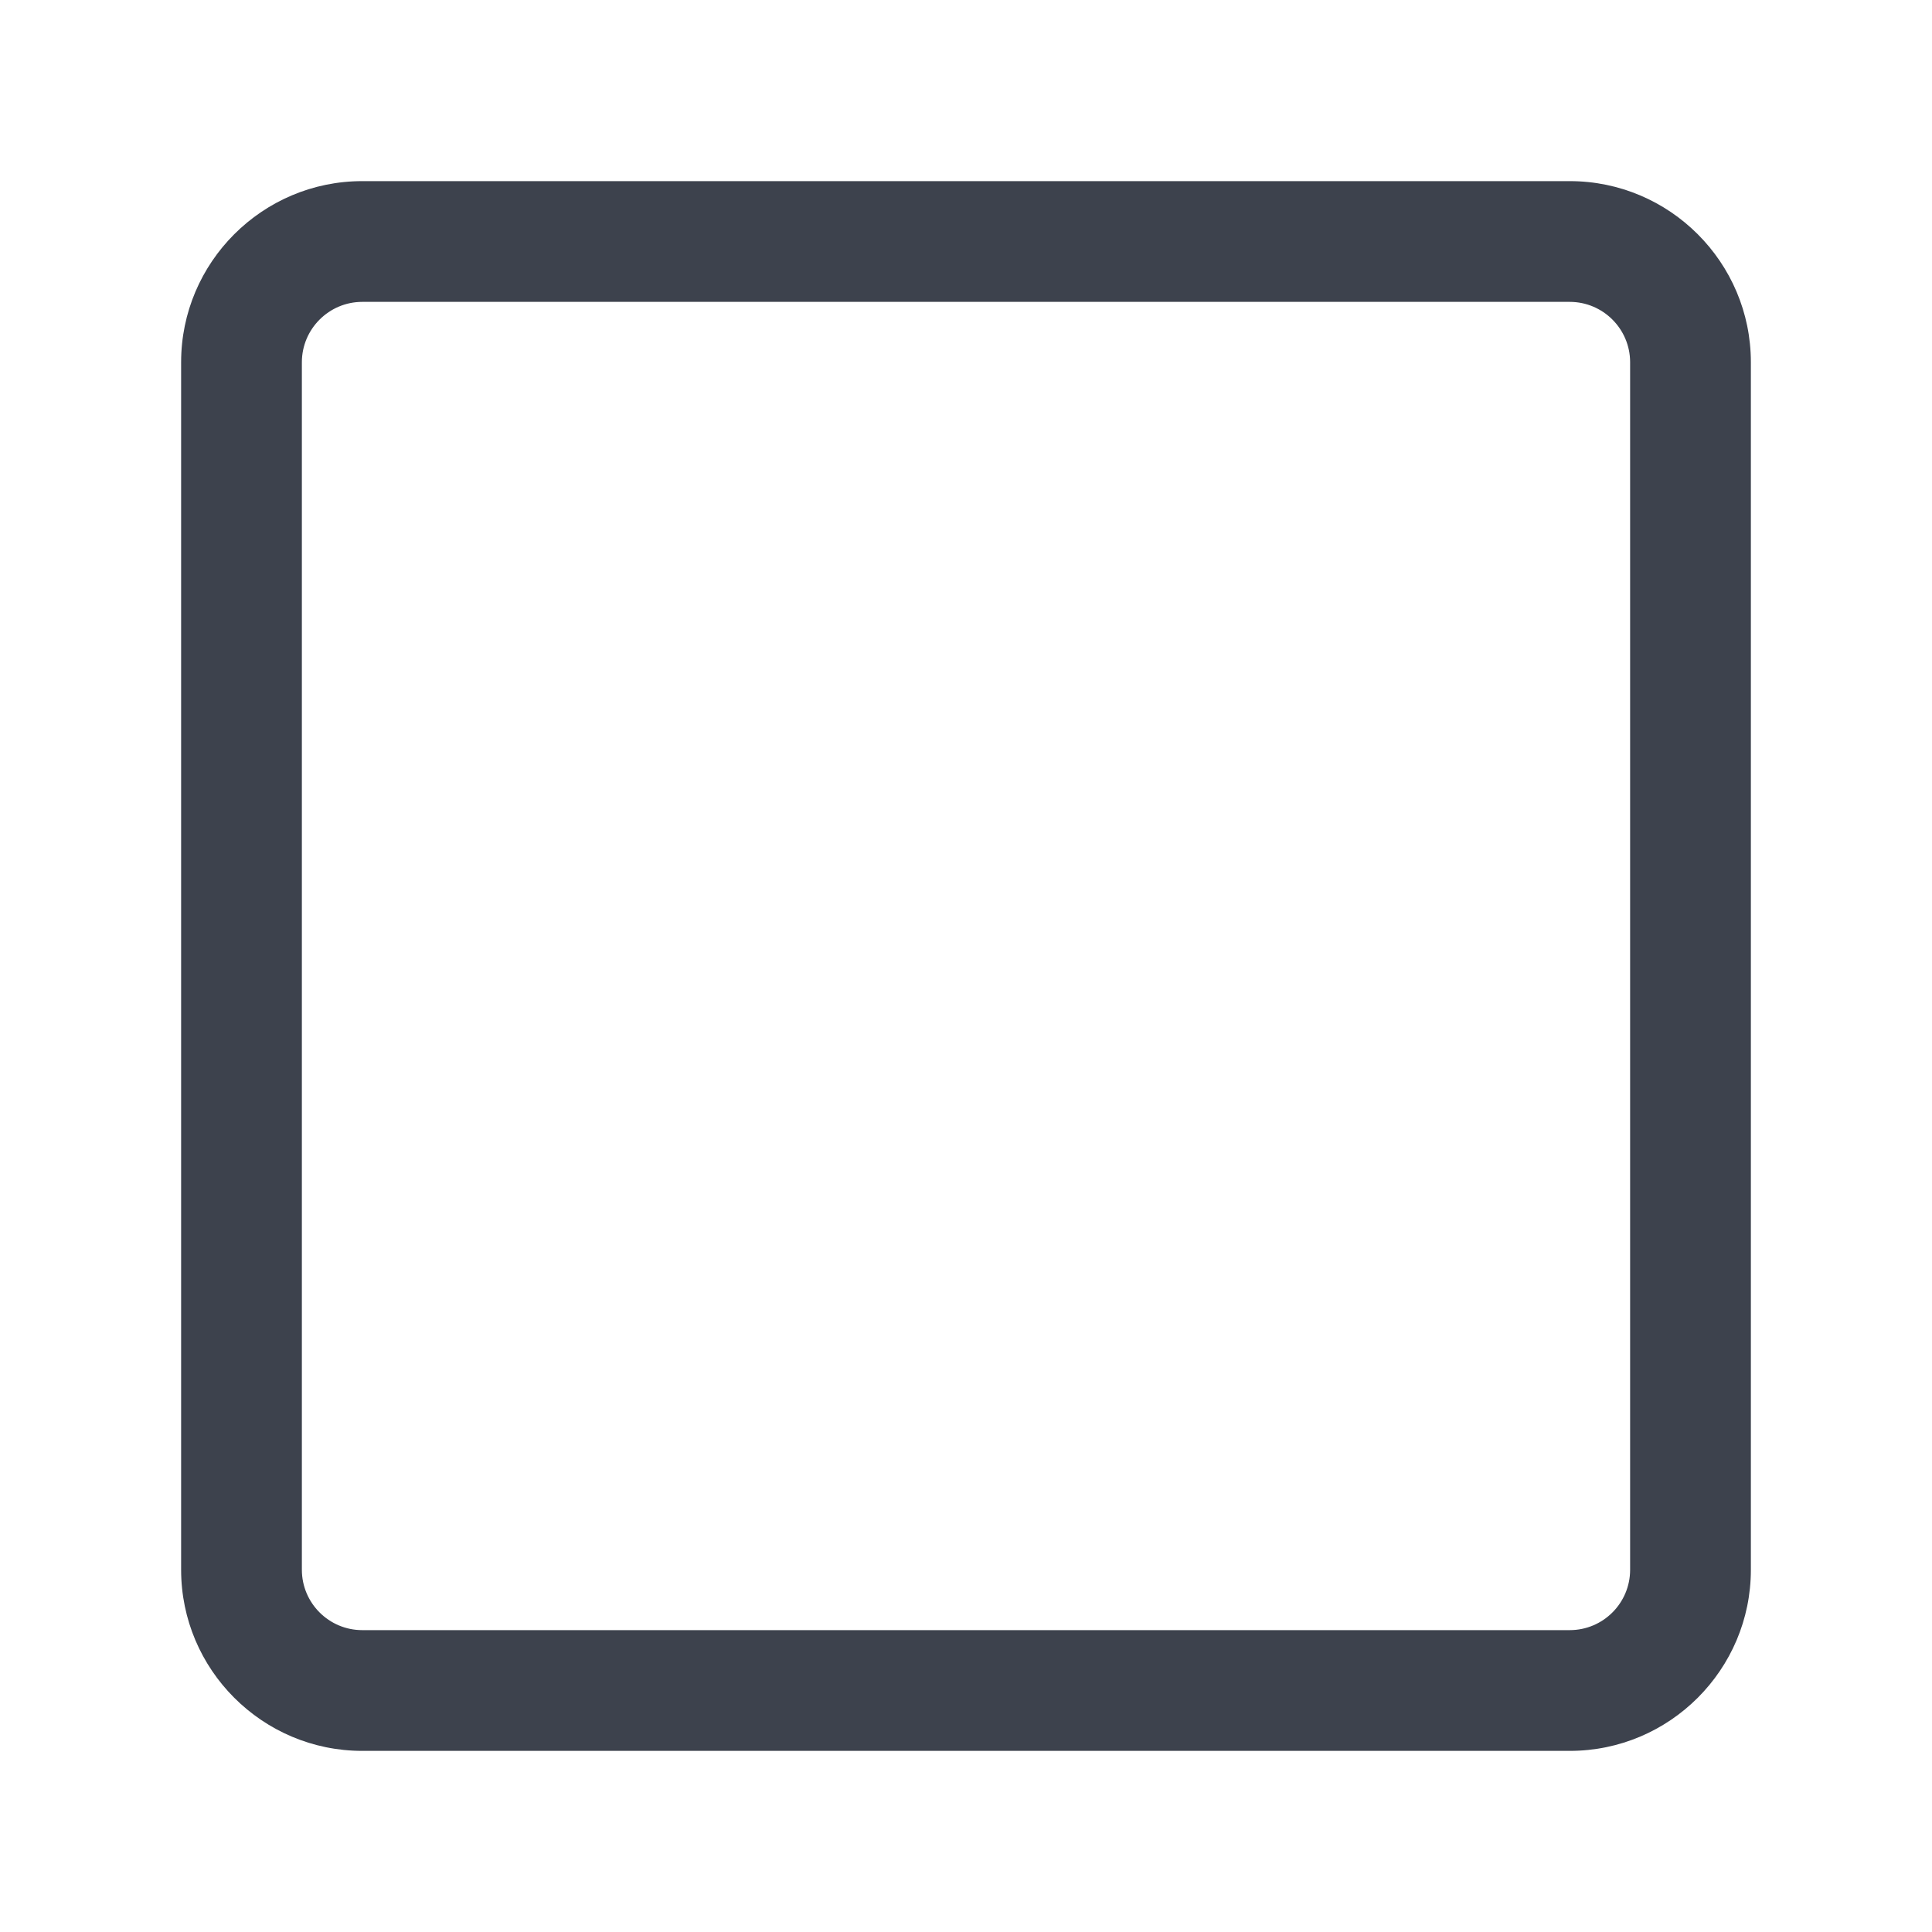
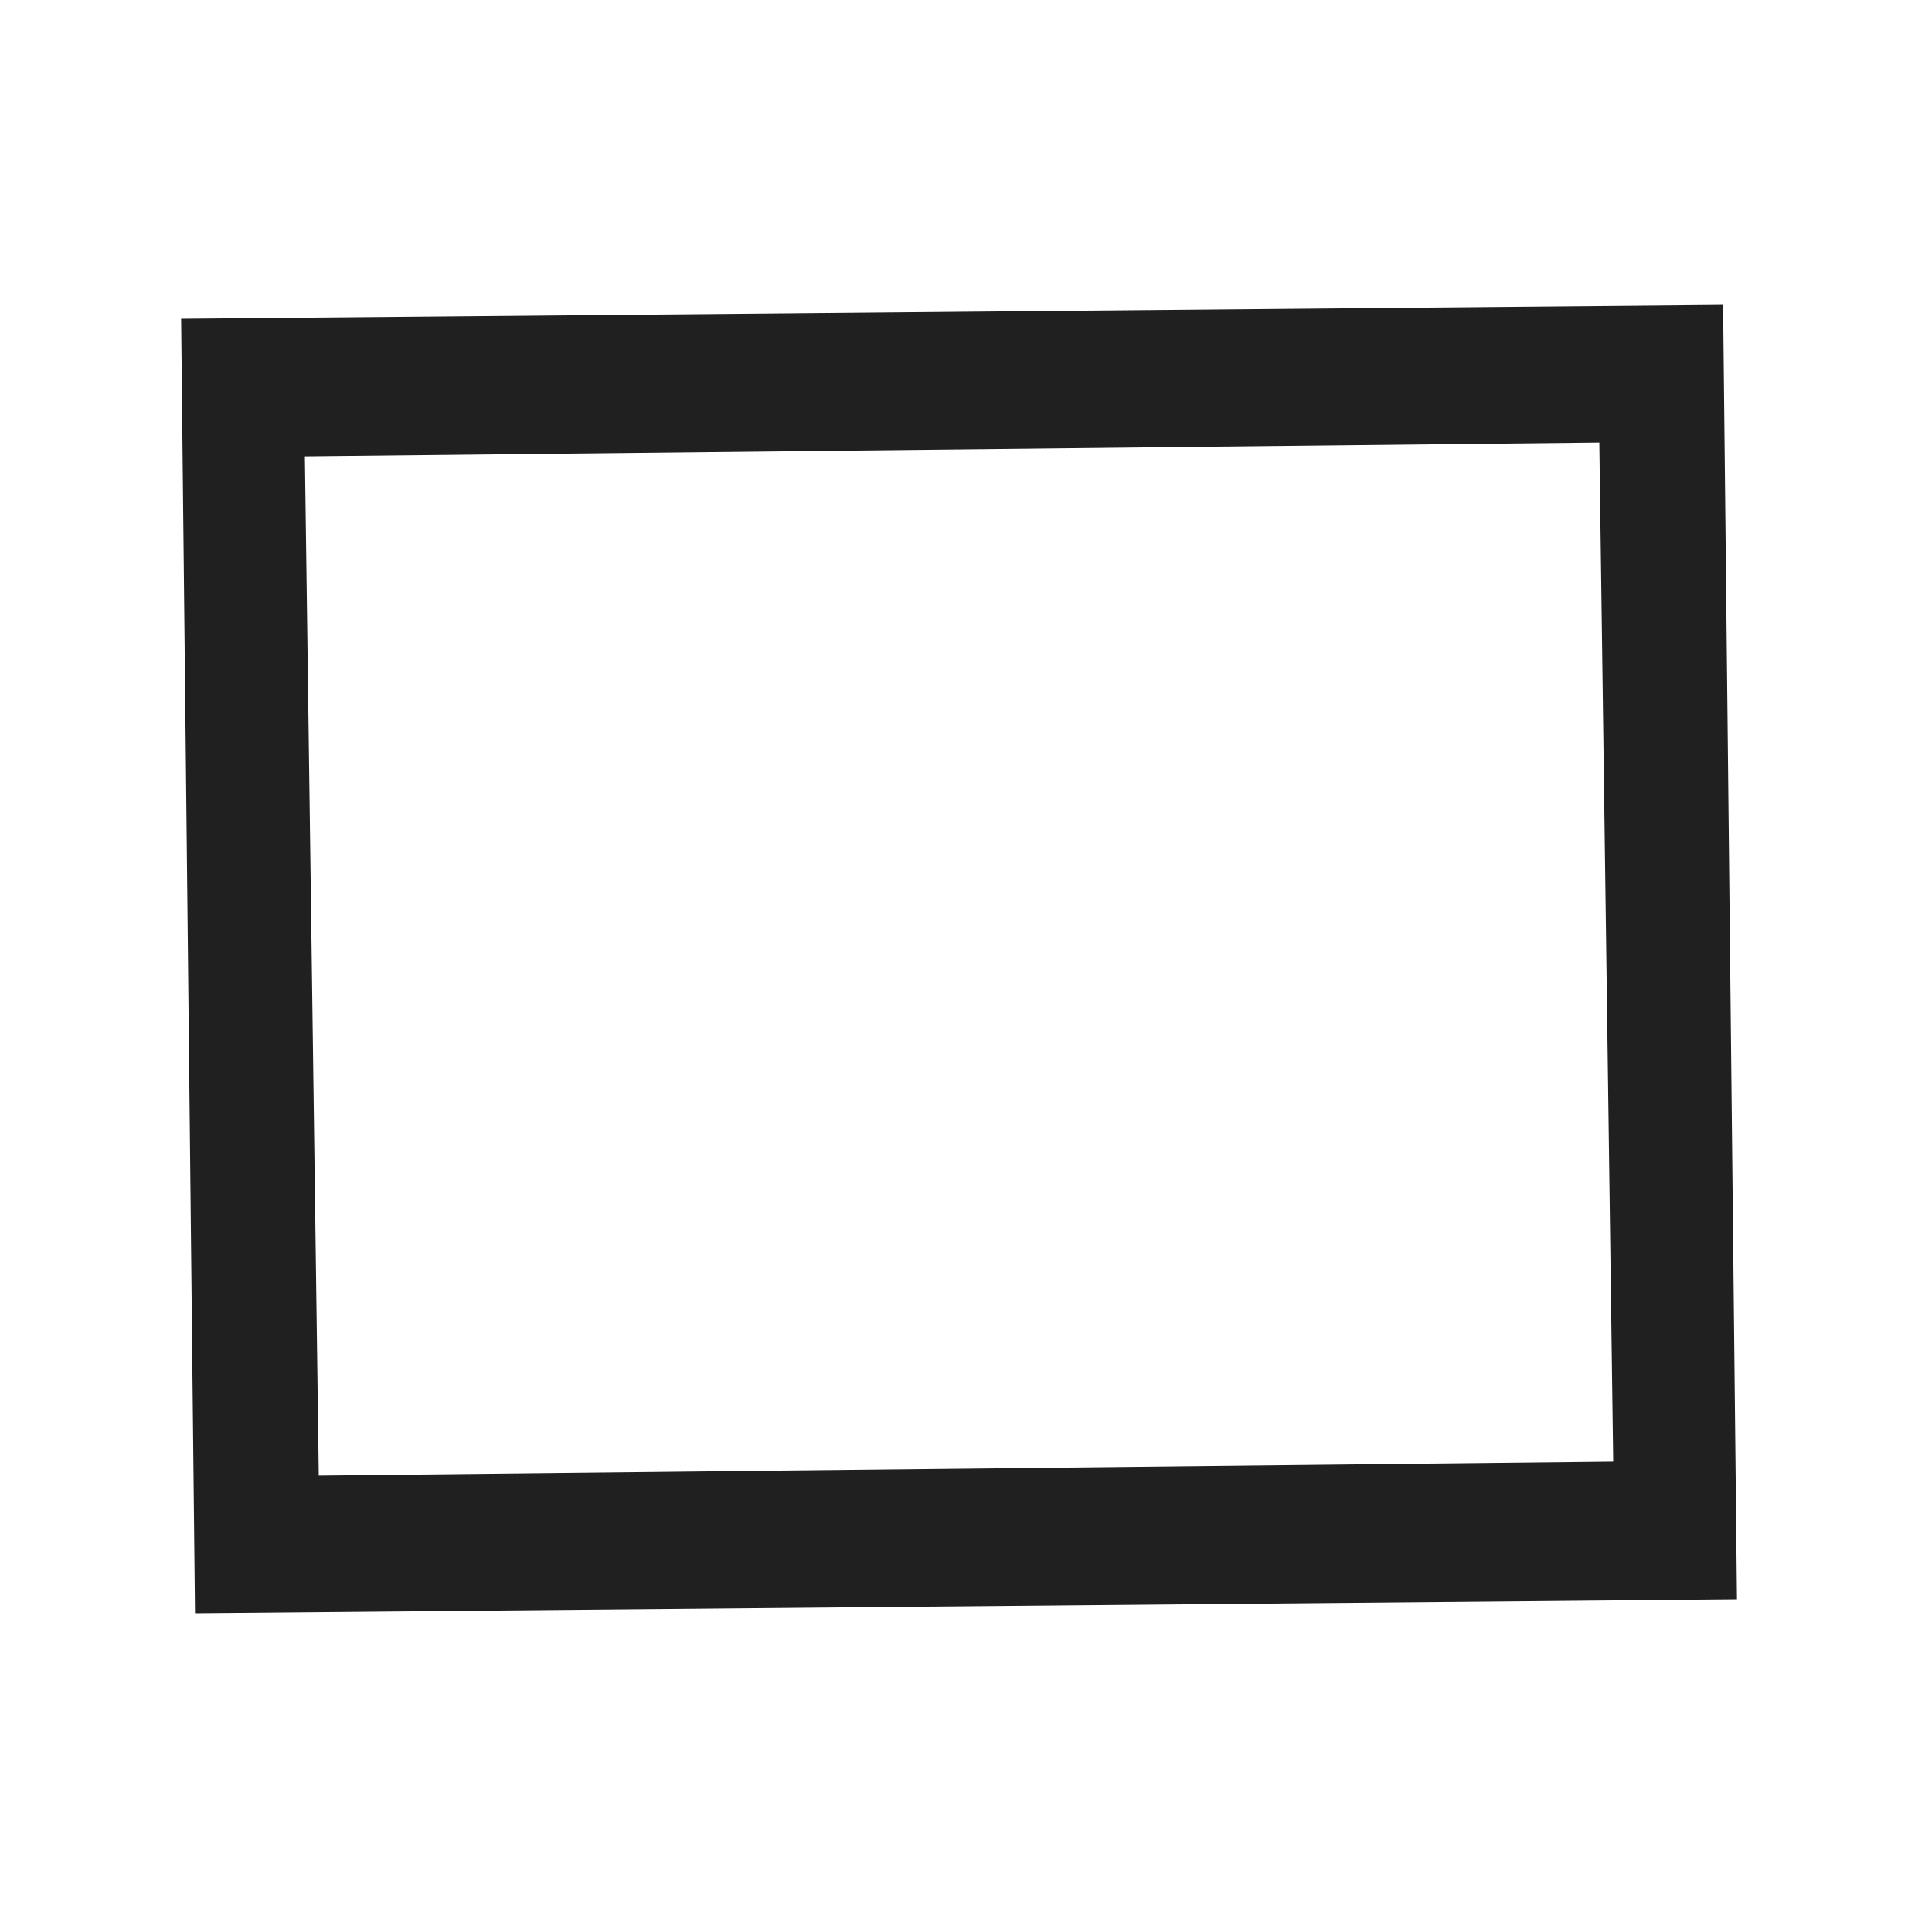
- <svg xmlns="http://www.w3.org/2000/svg" t="1768897001447" class="icon" viewBox="0 0 1024 1024" version="1.1" p-id="5841" width="200" height="200">
-   <path d="M832 928.001l-640 0c-52.929 0-96.001-43.072-96.001-95.999l0-640c0-52.929 43.072-96.001 96.001-96.001l640 0c52.927 0 95.999 43.072 95.999 96.001l0 640C928.001 884.929 884.929 928.001 832 928.001zM192 160.001c-17.632 0-32.001 14.369-32.001 32.001l0 640c0 17.665 14.369 31.999 32.001 31.999l640 0c17.665 0 31.999-14.336 31.999-31.999l0-640c0-17.632-14.336-32.001-31.999-32.001L192 160.001z" fill="#3D424D" p-id="5842" />
+ <svg xmlns="http://www.w3.org/2000/svg" width="32" height="32" viewBox="0 0 32 32">
+   <path d="M 5.05 7.56 L 26.49 7.33 L 26.72 24.21 L 5.28 24.44 Z     M 3.00 5.28 L 3.23 26.72 L 28.77 26.49 L 28.54 5.05 Z" fill="#202020" fill-rule="evenodd" />
</svg>
